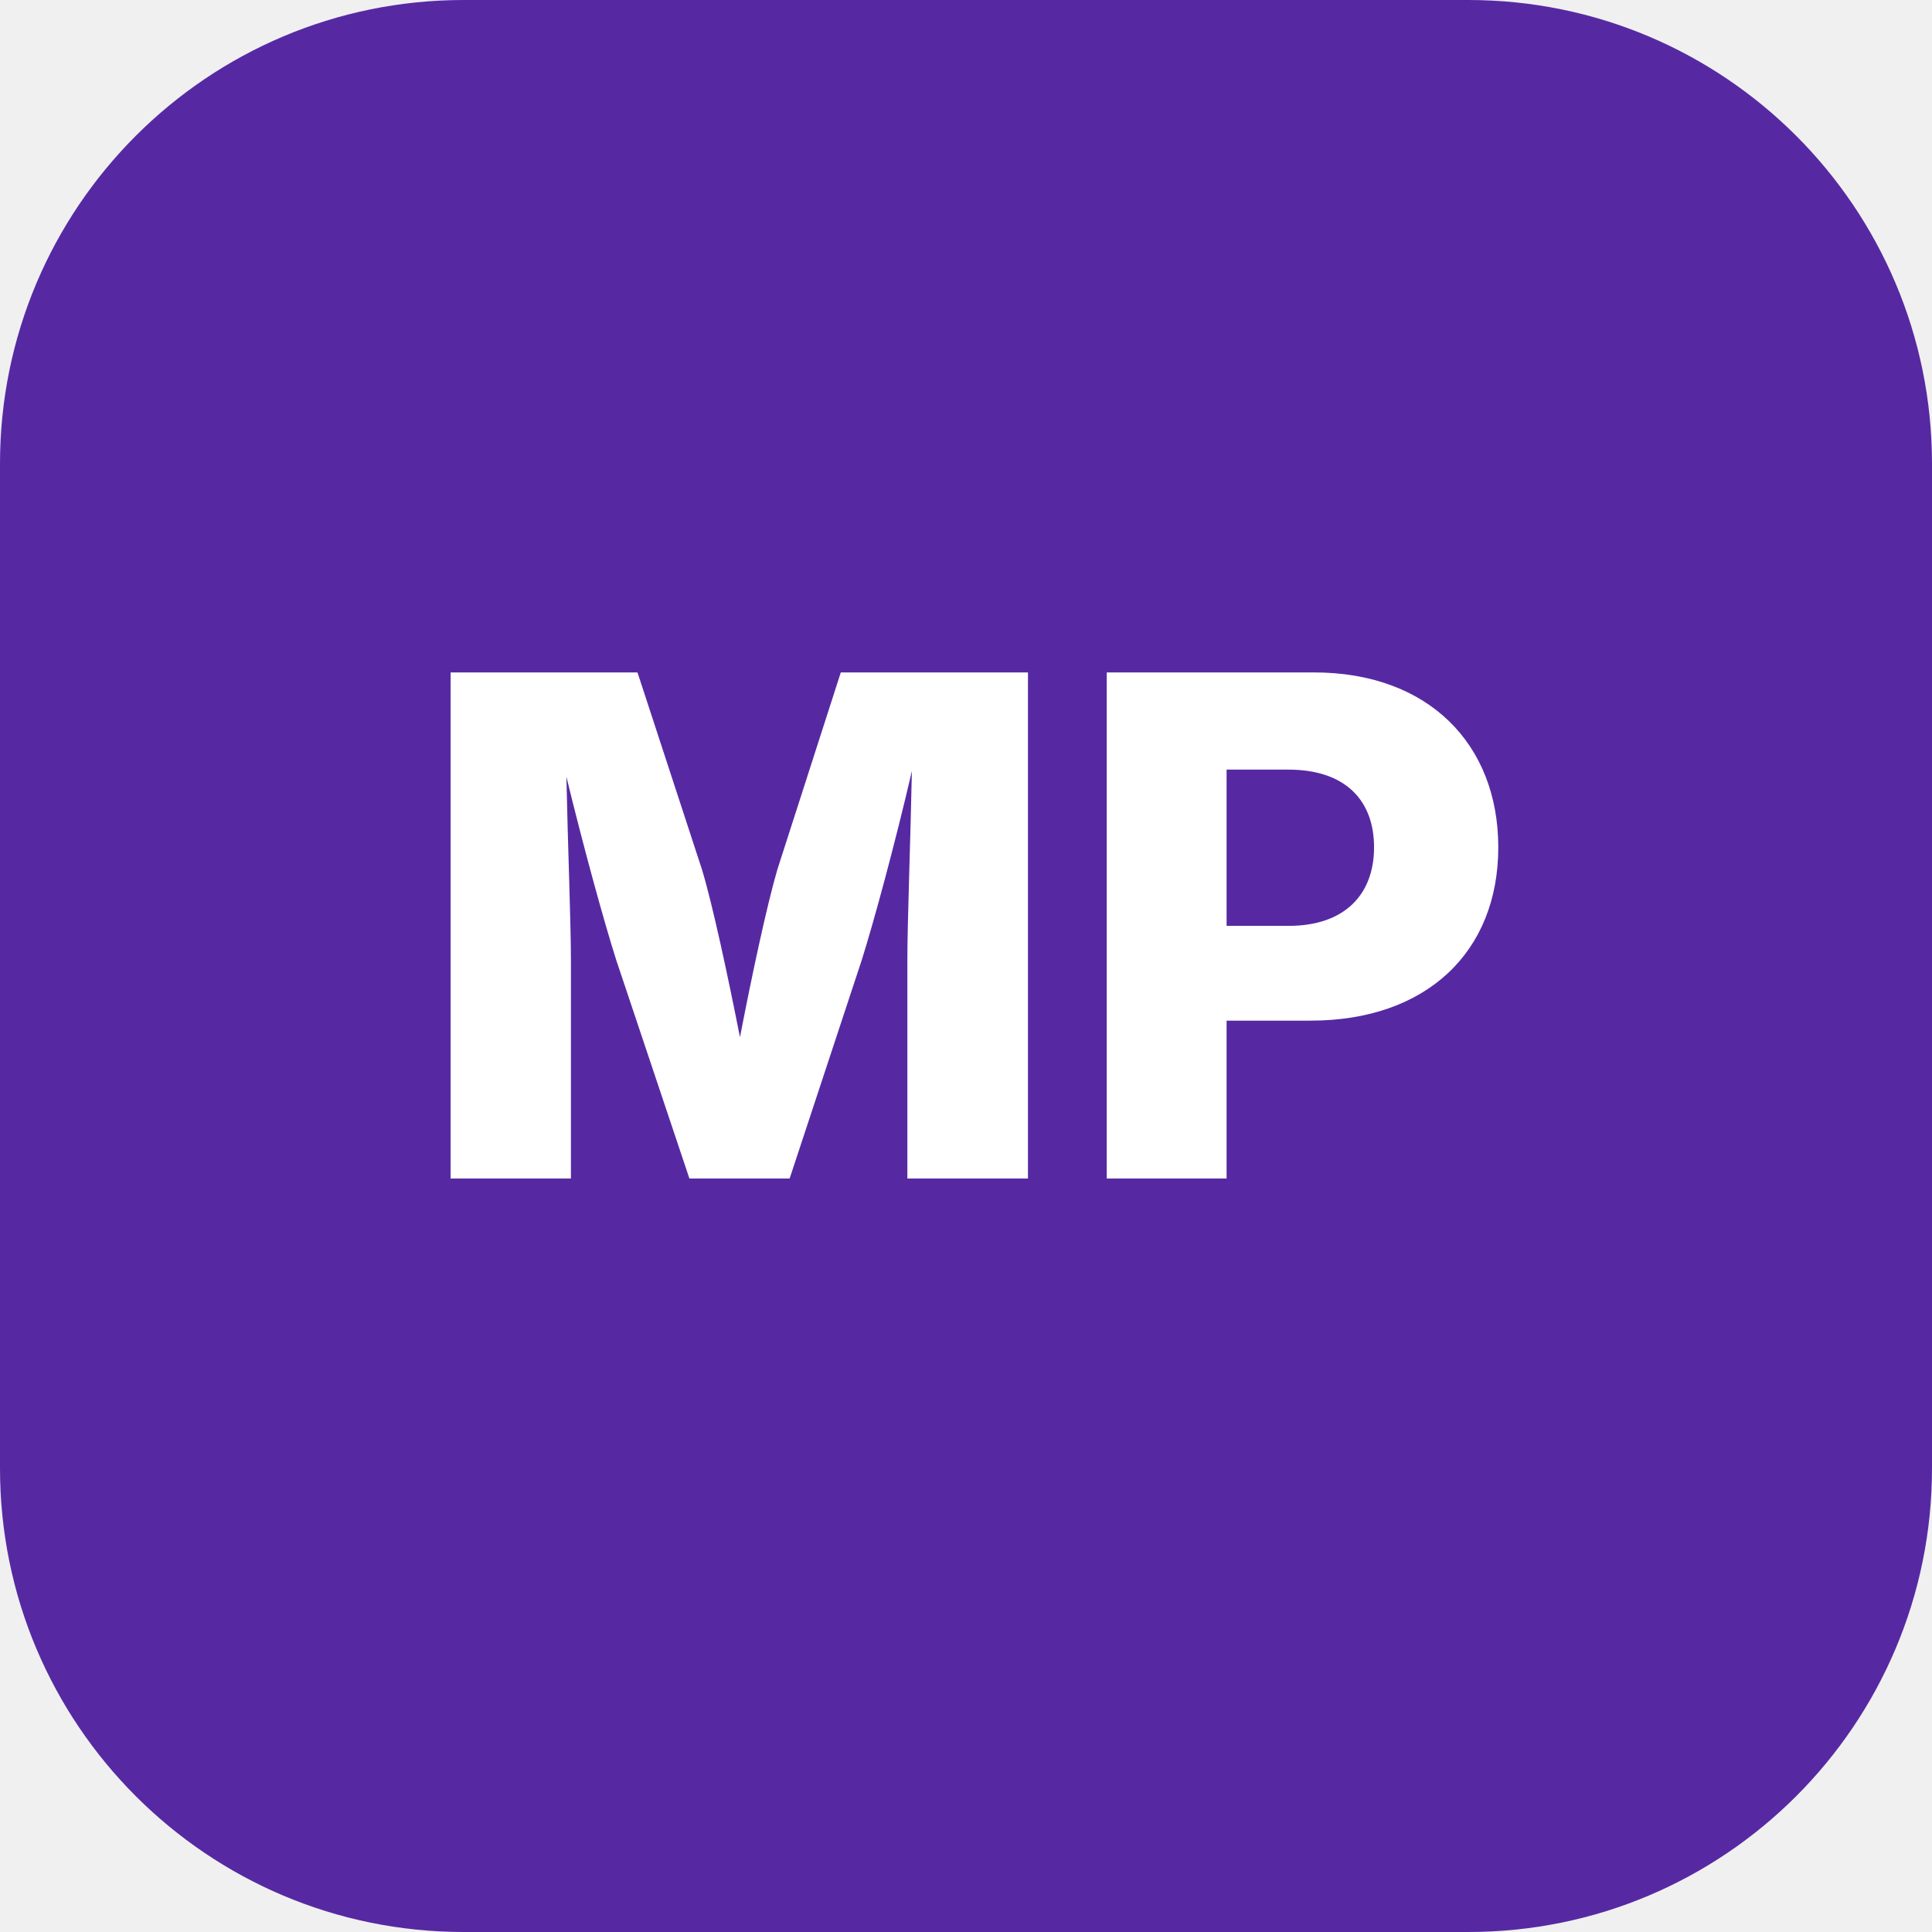
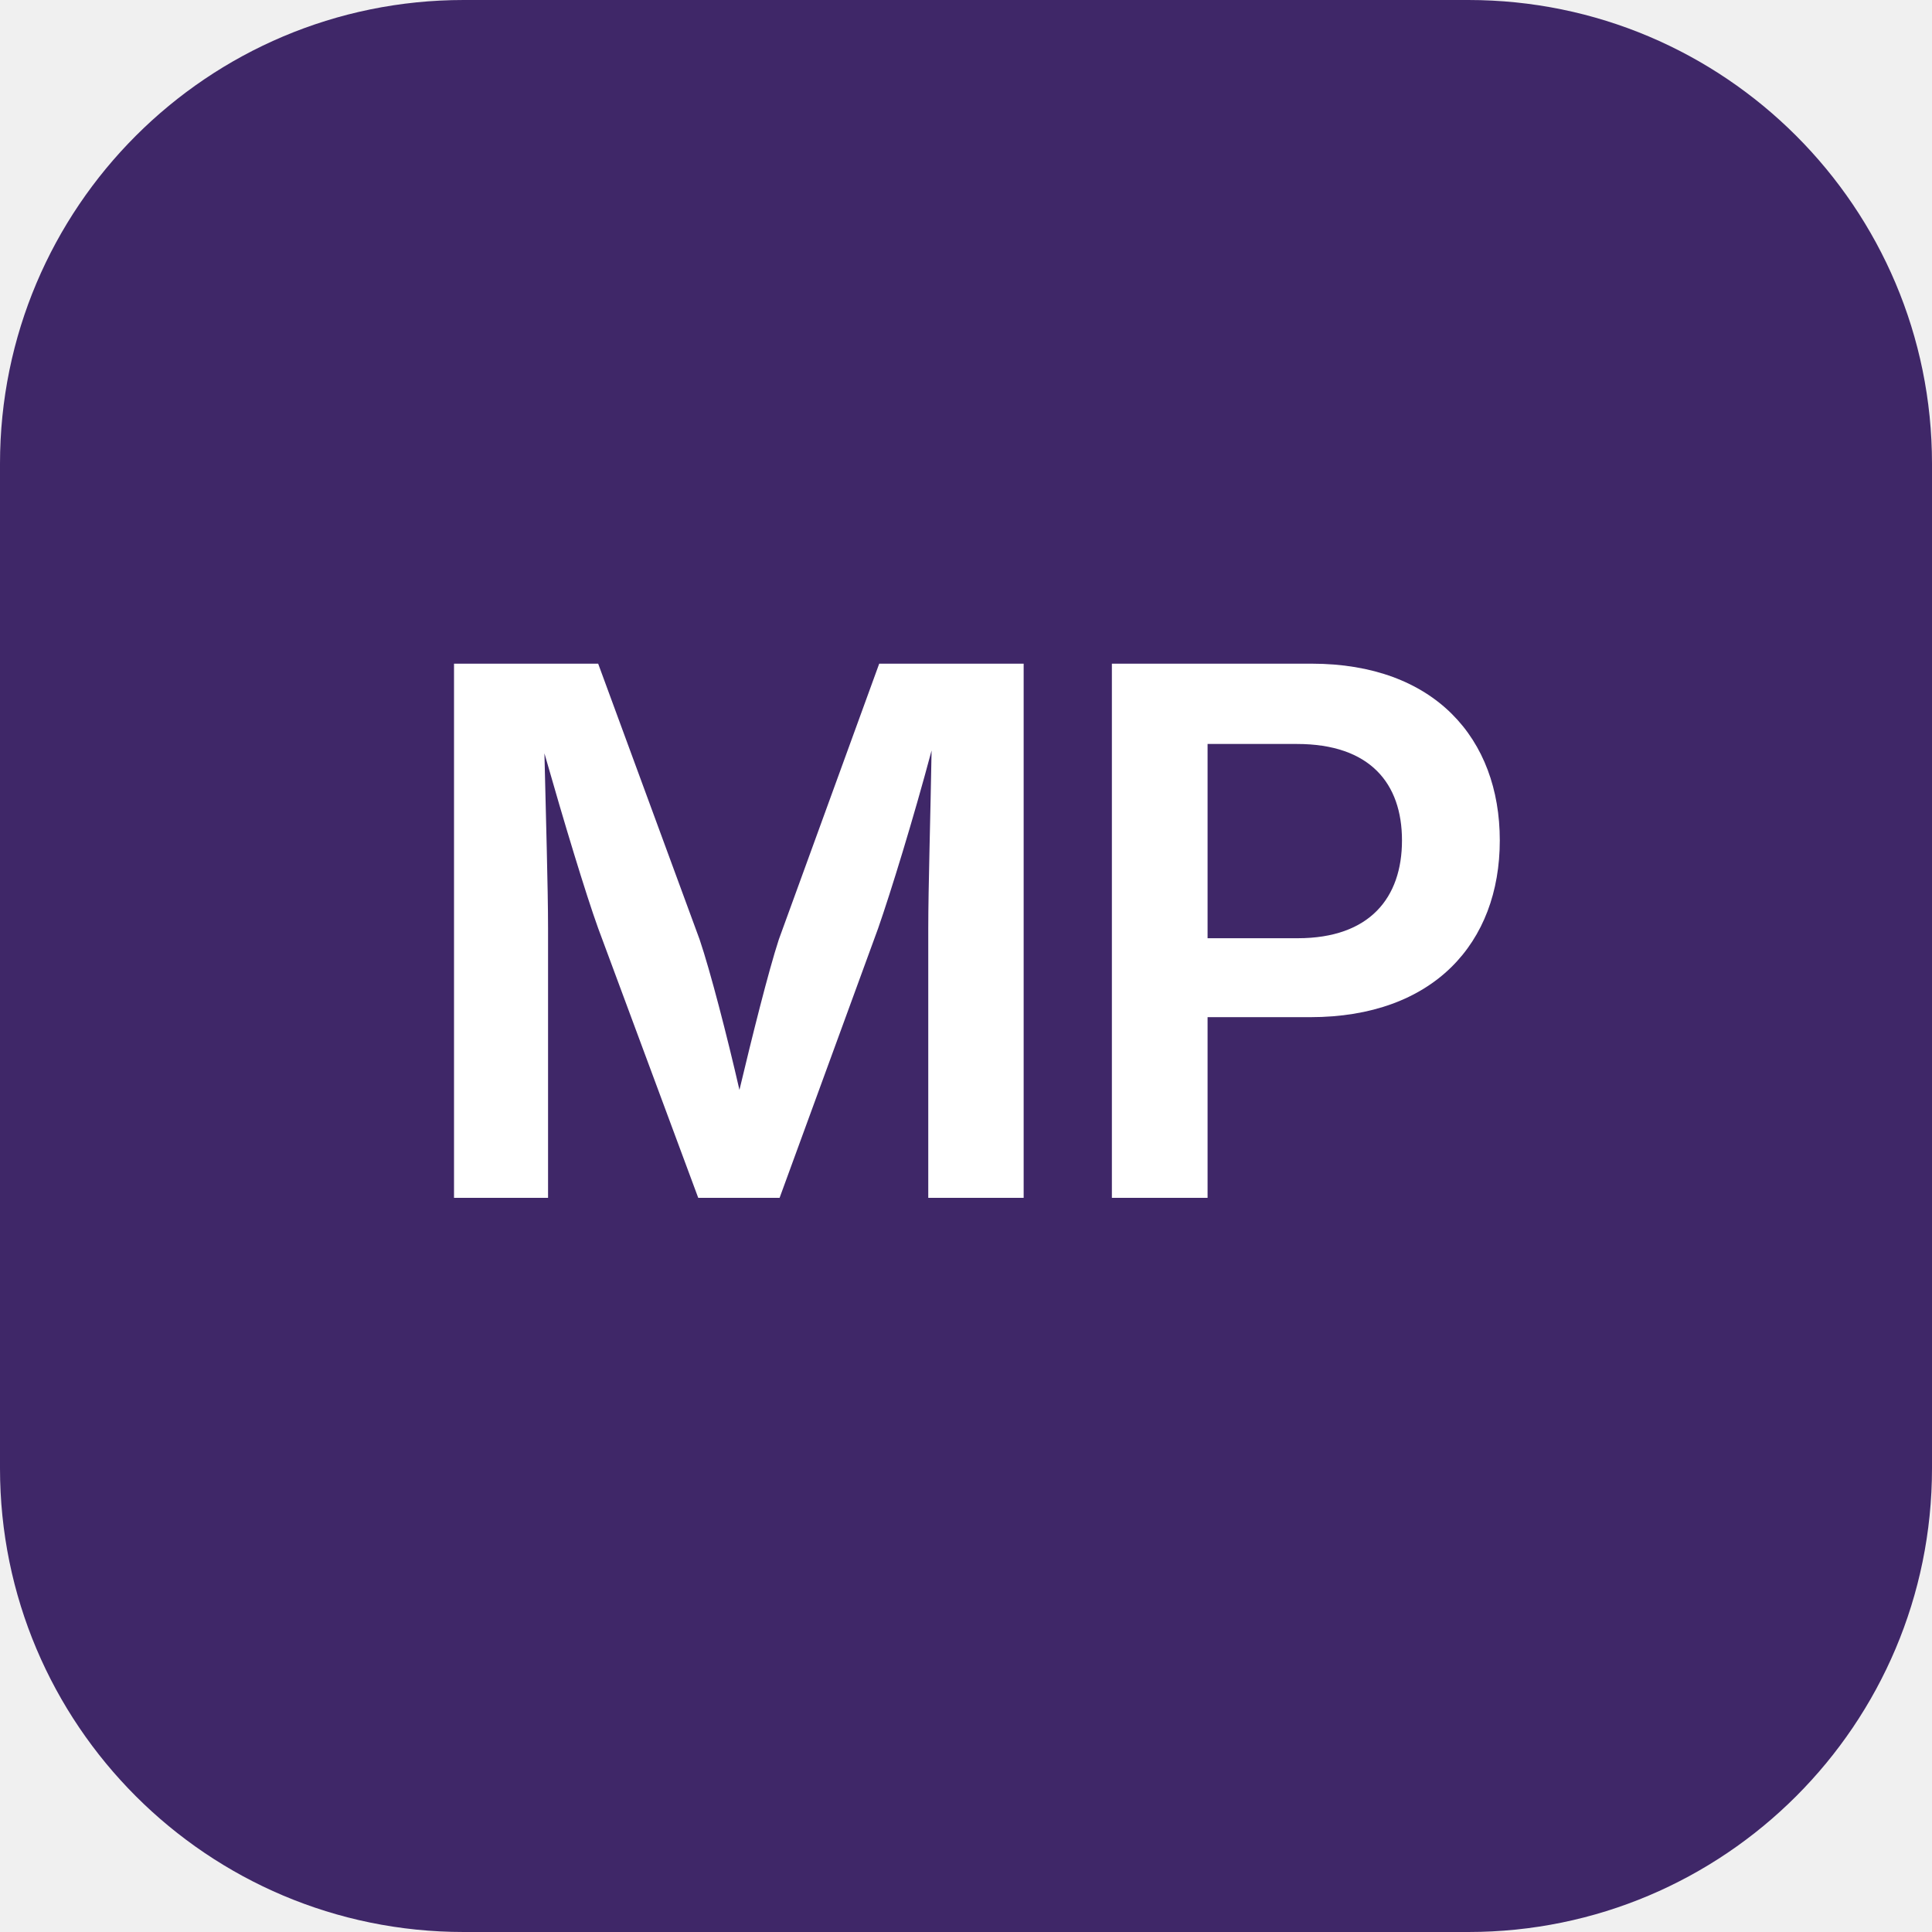
<svg xmlns="http://www.w3.org/2000/svg" viewBox="0 0 200 200" width="200" height="200" role="img" aria-label="MegaStore Paraguay">
-   <rect width="200" height="200" rx="48" fill="hsl(262 60% 40%)" />
-   <text x="100" y="122" text-anchor="middle" font-family="Plus Jakarta Sans, Inter, Arial, sans-serif" font-size="72" font-weight="800" fill="#fff">MP</text>
+   <rect width="200" height="200" rx="48" fill="hsl(262 45% 28%)" />
+   <text x="100" y="124" text-anchor="middle" font-family="Geist, Inter, Arial, sans-serif" font-size="76" font-weight="600" letter-spacing="-2" fill="#fff">MP</text>
</svg>
